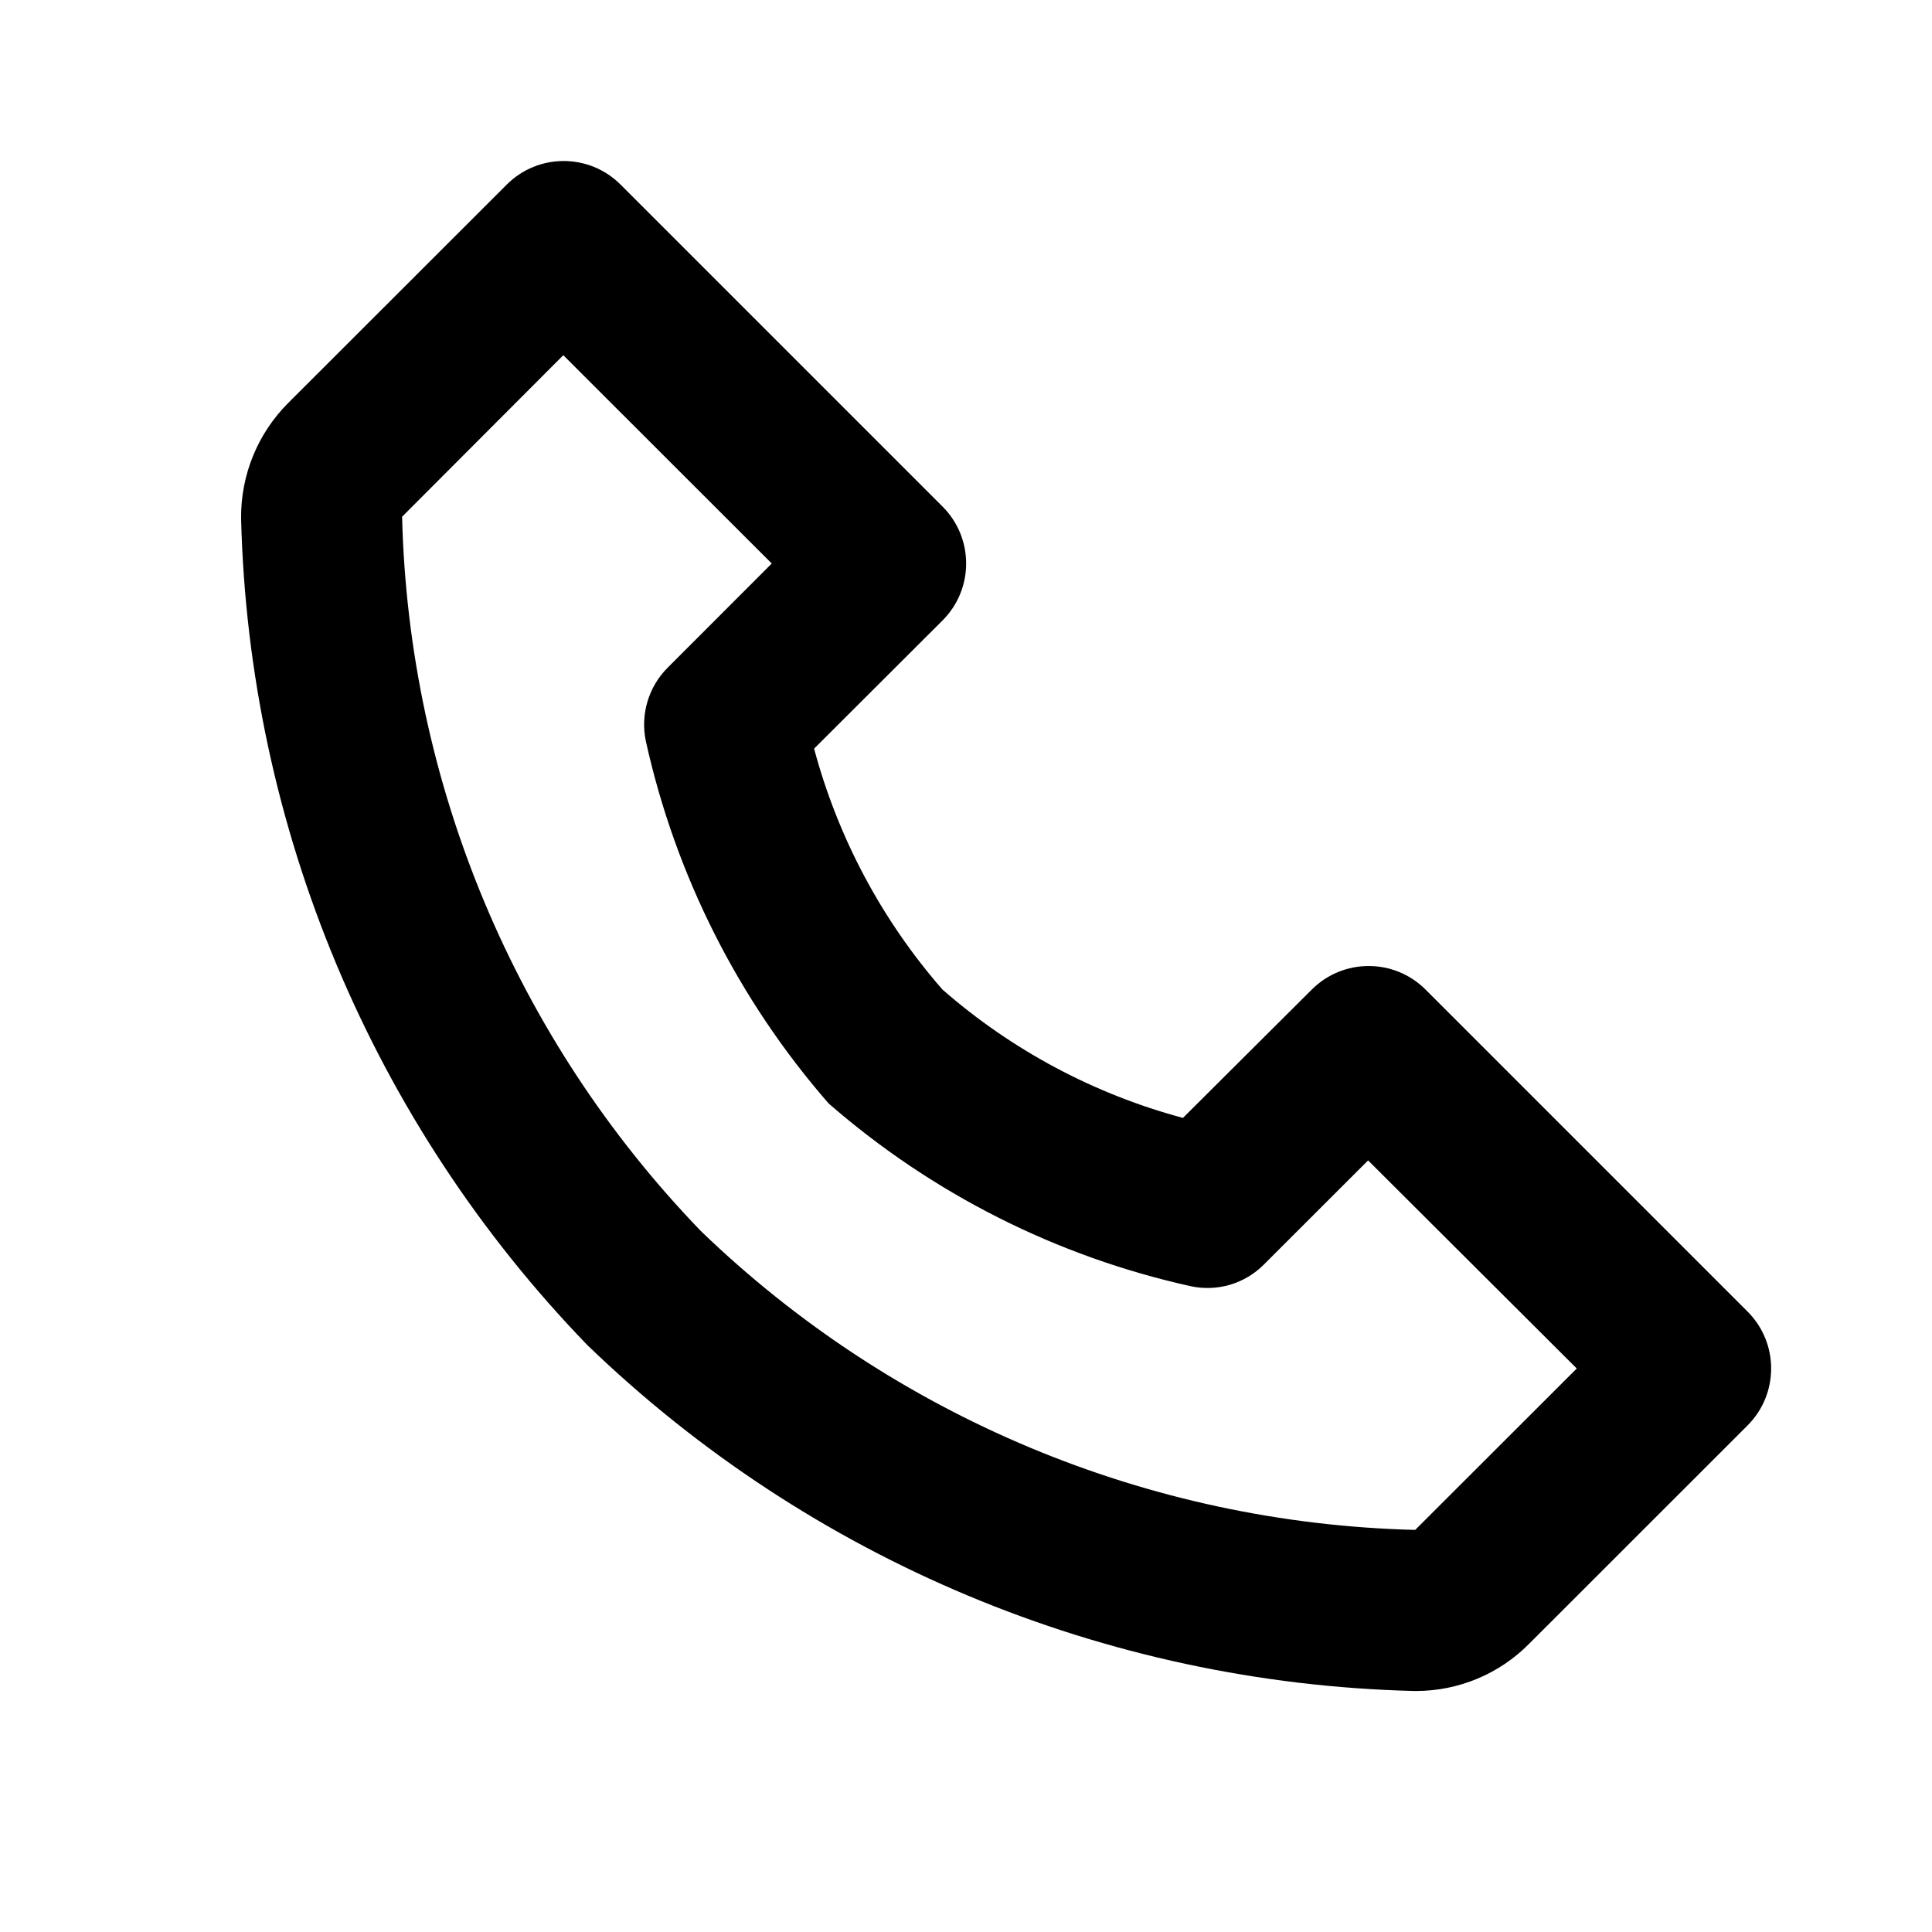
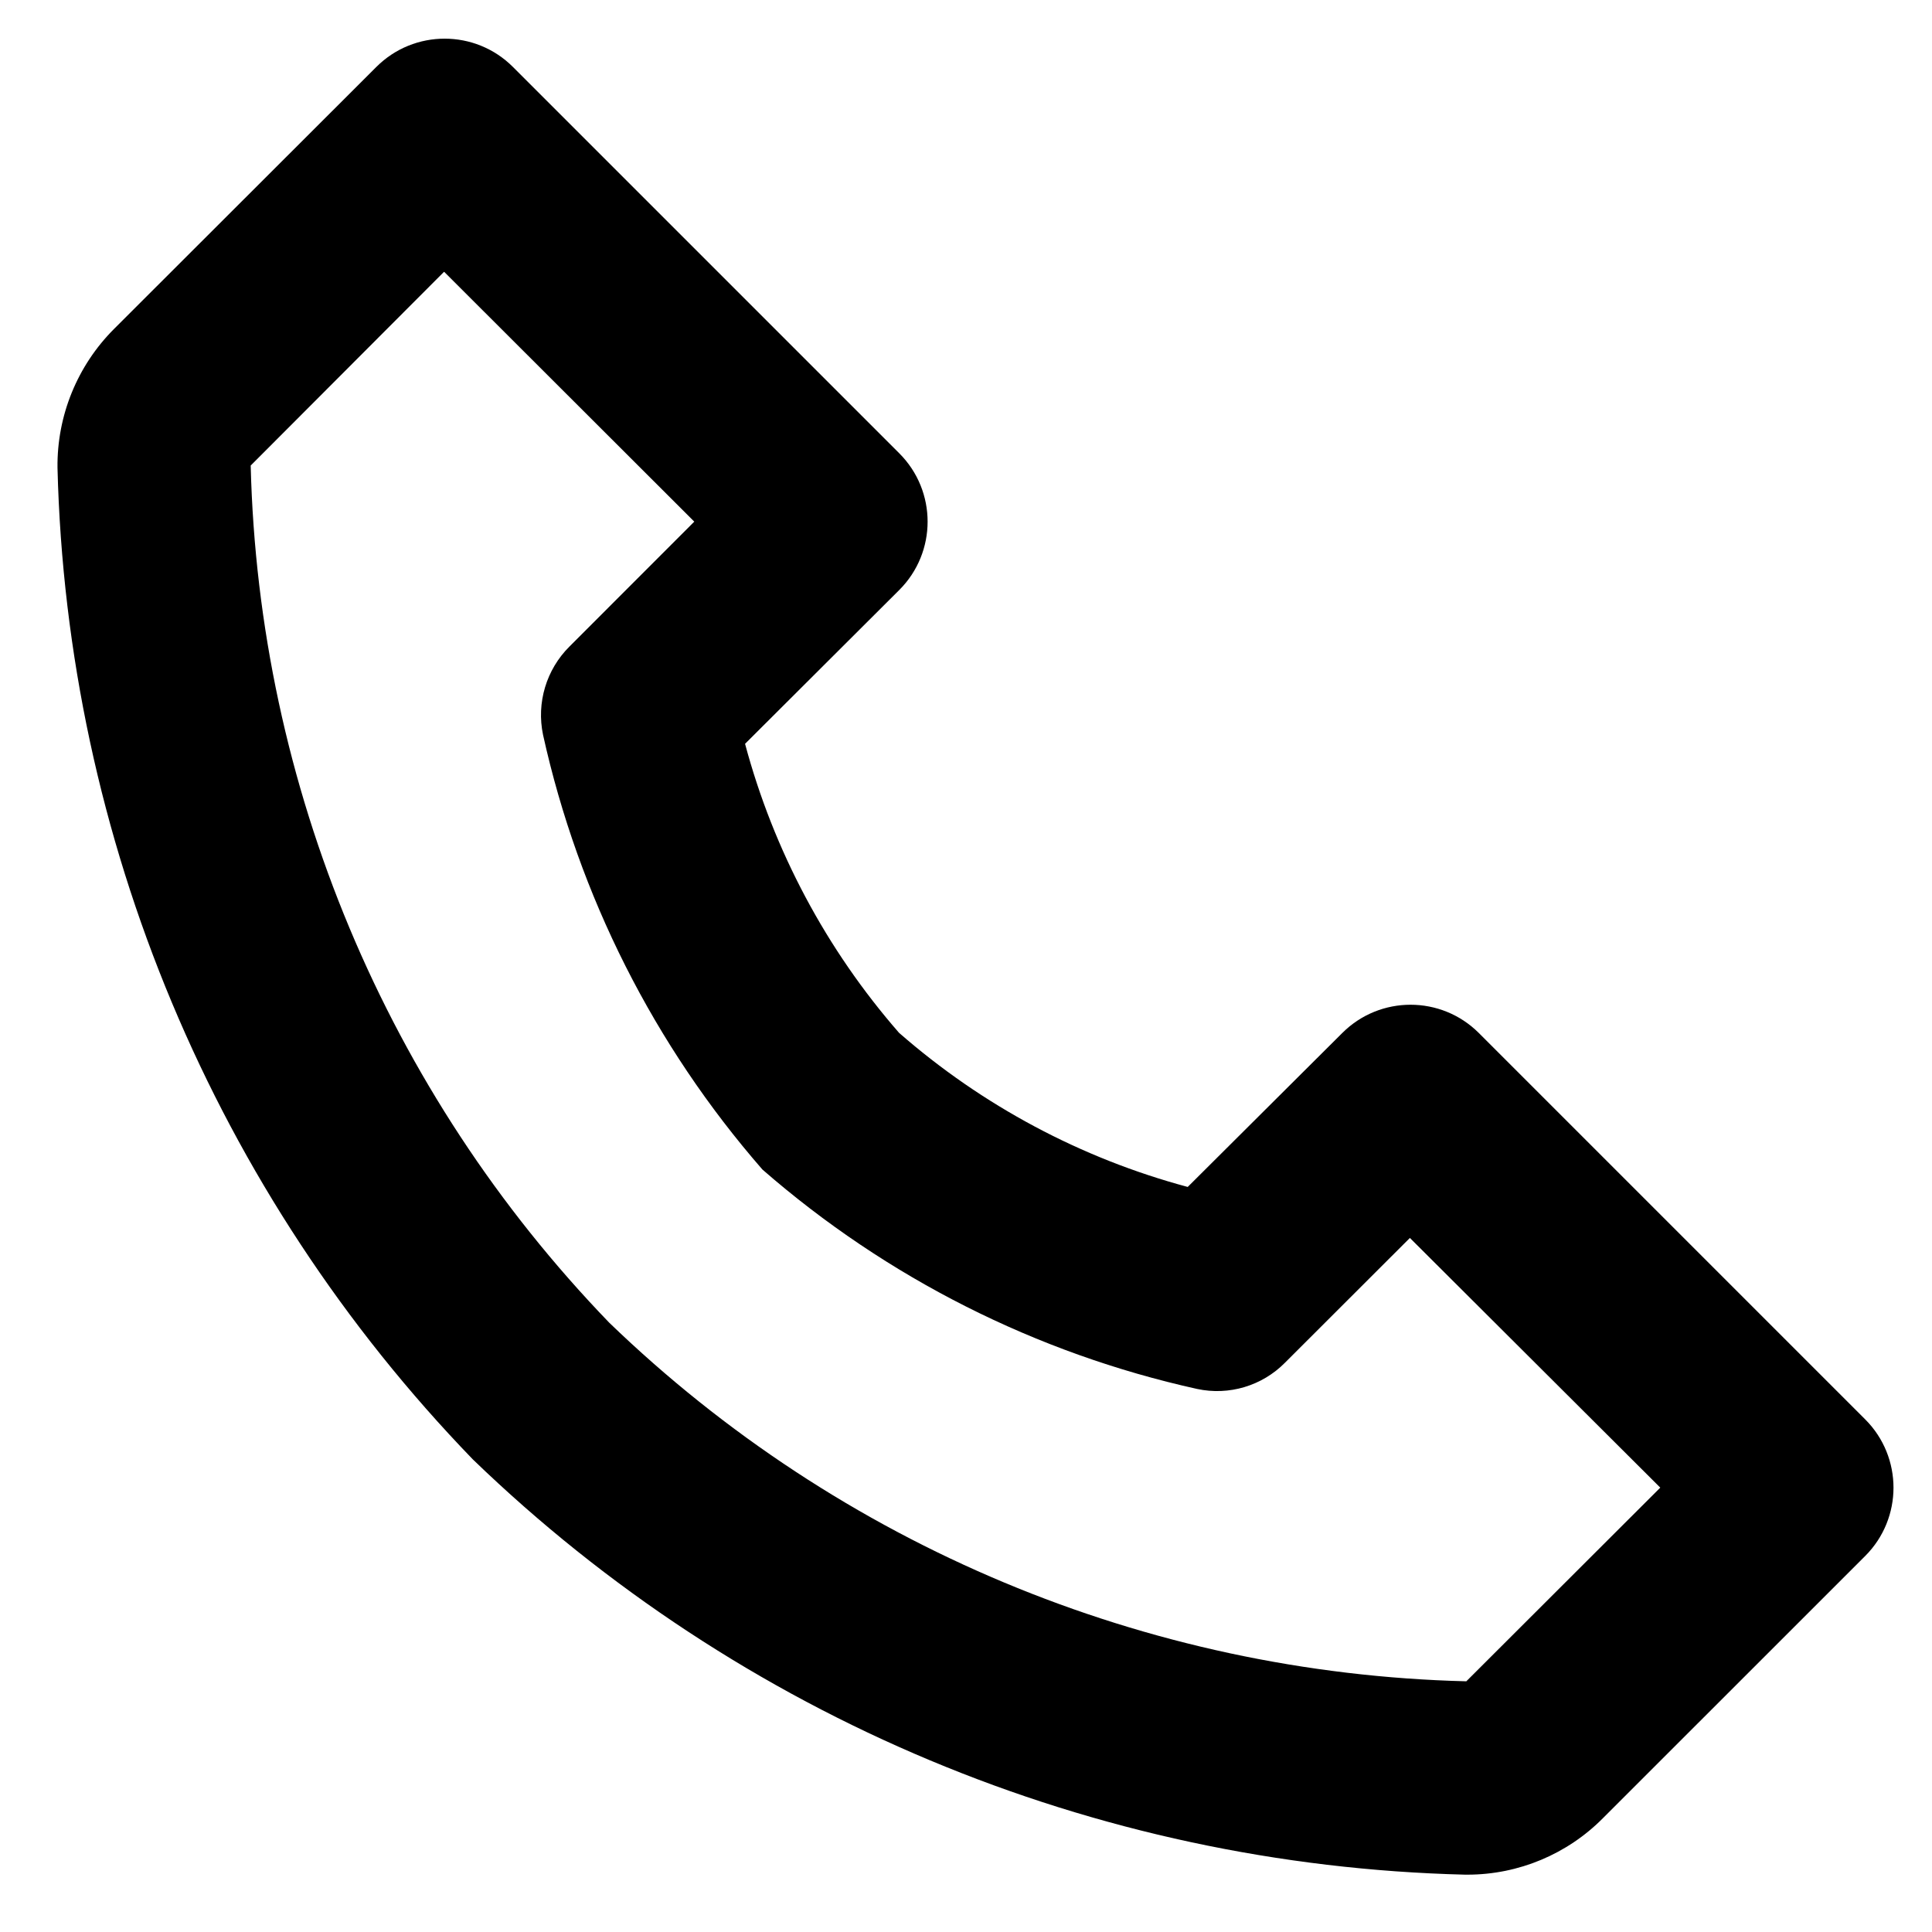
- <svg xmlns="http://www.w3.org/2000/svg" width="24" height="24">
-   <path d="M17.595 21.006h-.028a15.33 15.33 0 0 1-10.272-4.298 15.313 15.313 0 0 1-4.3-10.267 2 2 0 0 1 .586-1.436l2.714-2.712a1 1 0 0 1 1.414 0l4 4a1 1 0 0 1 0 1.414L10.113 9.3a7.5 7.5 0 0 0 1.594 2.992 7.484 7.484 0 0 0 2.988 1.595l1.6-1.594a1 1 0 0 1 1.414 0l4 4a1 1 0 0 1 0 1.414l-2.714 2.713c-.37.374-.874.585-1.4.586ZM7 4.415h-.005l-2 2.004a13.245 13.245 0 0 0 3.712 8.874 13.251 13.251 0 0 0 8.873 3.712L19.587 17l-2.592-2.585-1.293 1.292a.987.987 0 0 1-.909.271 10.2 10.2 0 0 1-4.5-2.271 10.2 10.2 0 0 1-2.27-4.5 1 1 0 0 1 .272-.914L9.587 7 7 4.415Z" />
+ <svg xmlns="http://www.w3.org/2000/svg" viewBox="0 0 25 25">
+   <path d="M18.994 24.258h-.035a19.162 19.162 0 0 1-12.84-5.373A19.142 19.142 0 0 1 .744 6.051a2.5 2.5 0 0 1 .732-1.795L4.87.866a1.25 1.25 0 0 1 1.767 0l5 5a1.25 1.25 0 0 1 0 1.768L9.641 9.625a9.375 9.375 0 0 0 1.993 3.74 9.356 9.356 0 0 0 3.735 1.994l2-1.992a1.25 1.25 0 0 1 1.767 0l5 5a1.25 1.25 0 0 1 0 1.767l-3.392 3.391a2.47 2.47 0 0 1-1.75.733ZM5.75 3.519h-.006l-2.5 2.505a16.556 16.556 0 0 0 4.64 11.092 16.565 16.565 0 0 0 11.09 4.64l2.51-2.506-3.24-3.231-1.617 1.615a1.234 1.234 0 0 1-1.136.339 12.75 12.75 0 0 1-5.625-2.839 12.75 12.75 0 0 1-2.839-5.625 1.25 1.25 0 0 1 .342-1.143L8.984 6.75 5.75 3.52Z" />
</svg>
